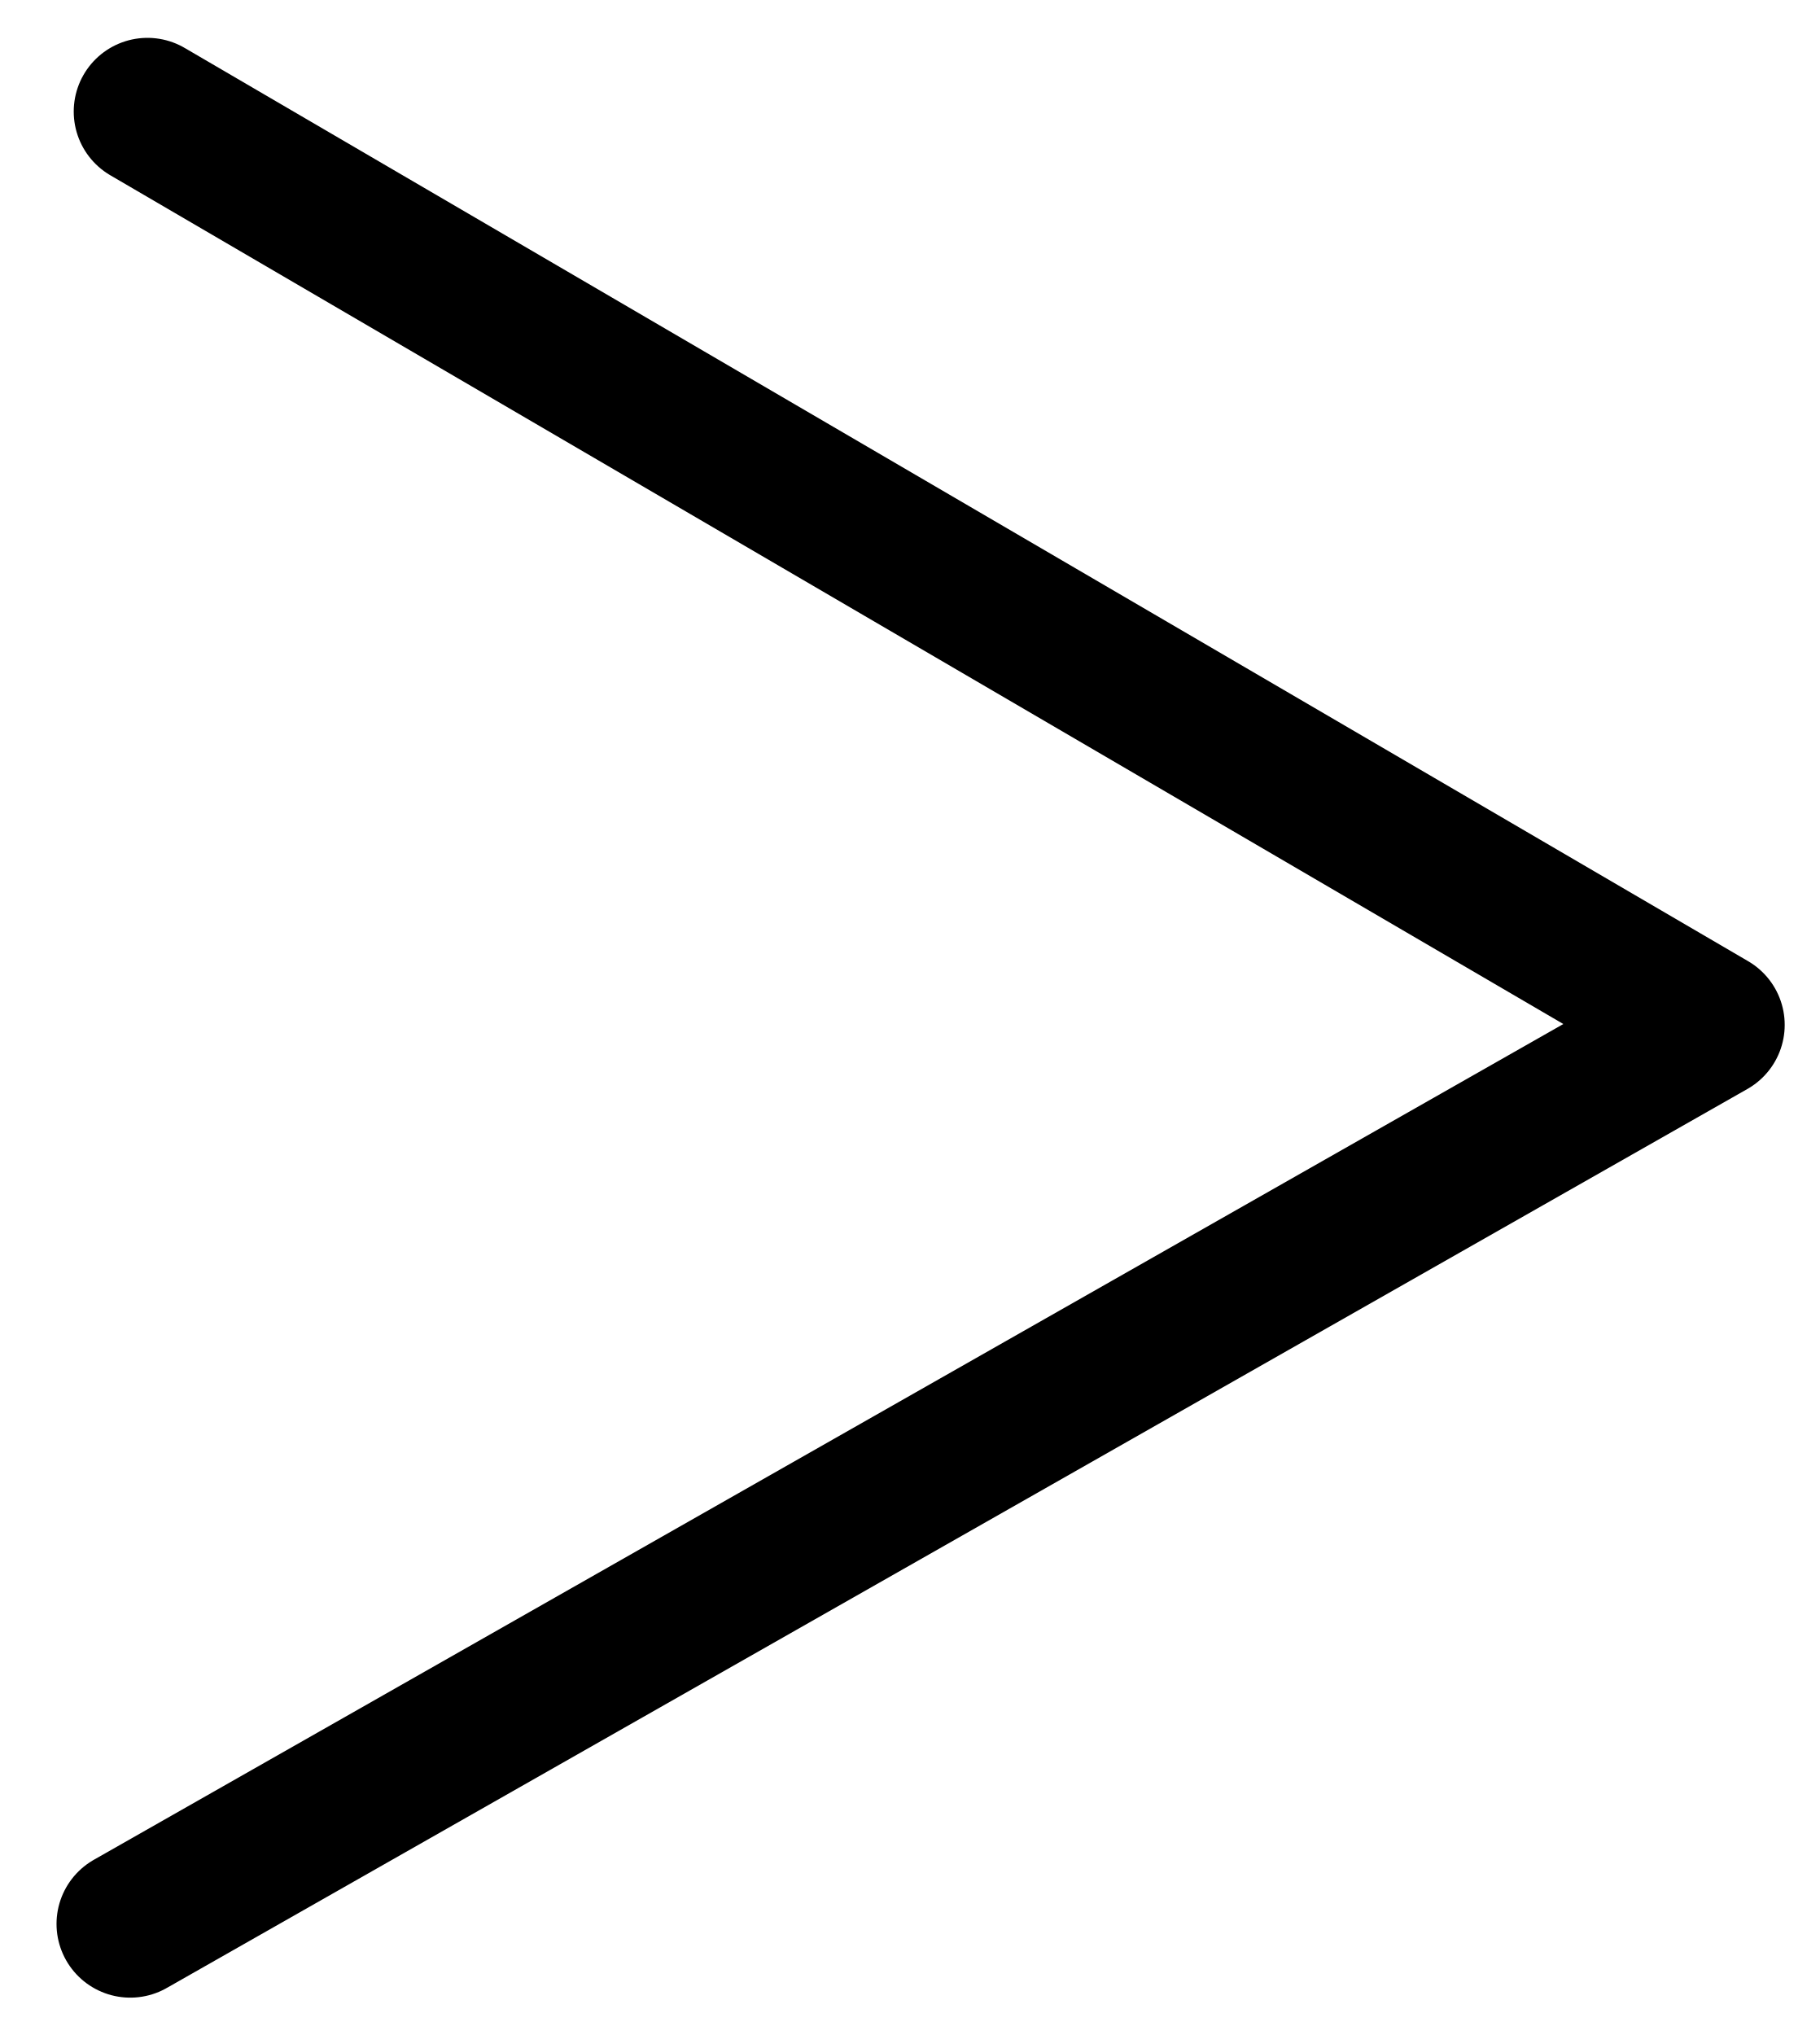
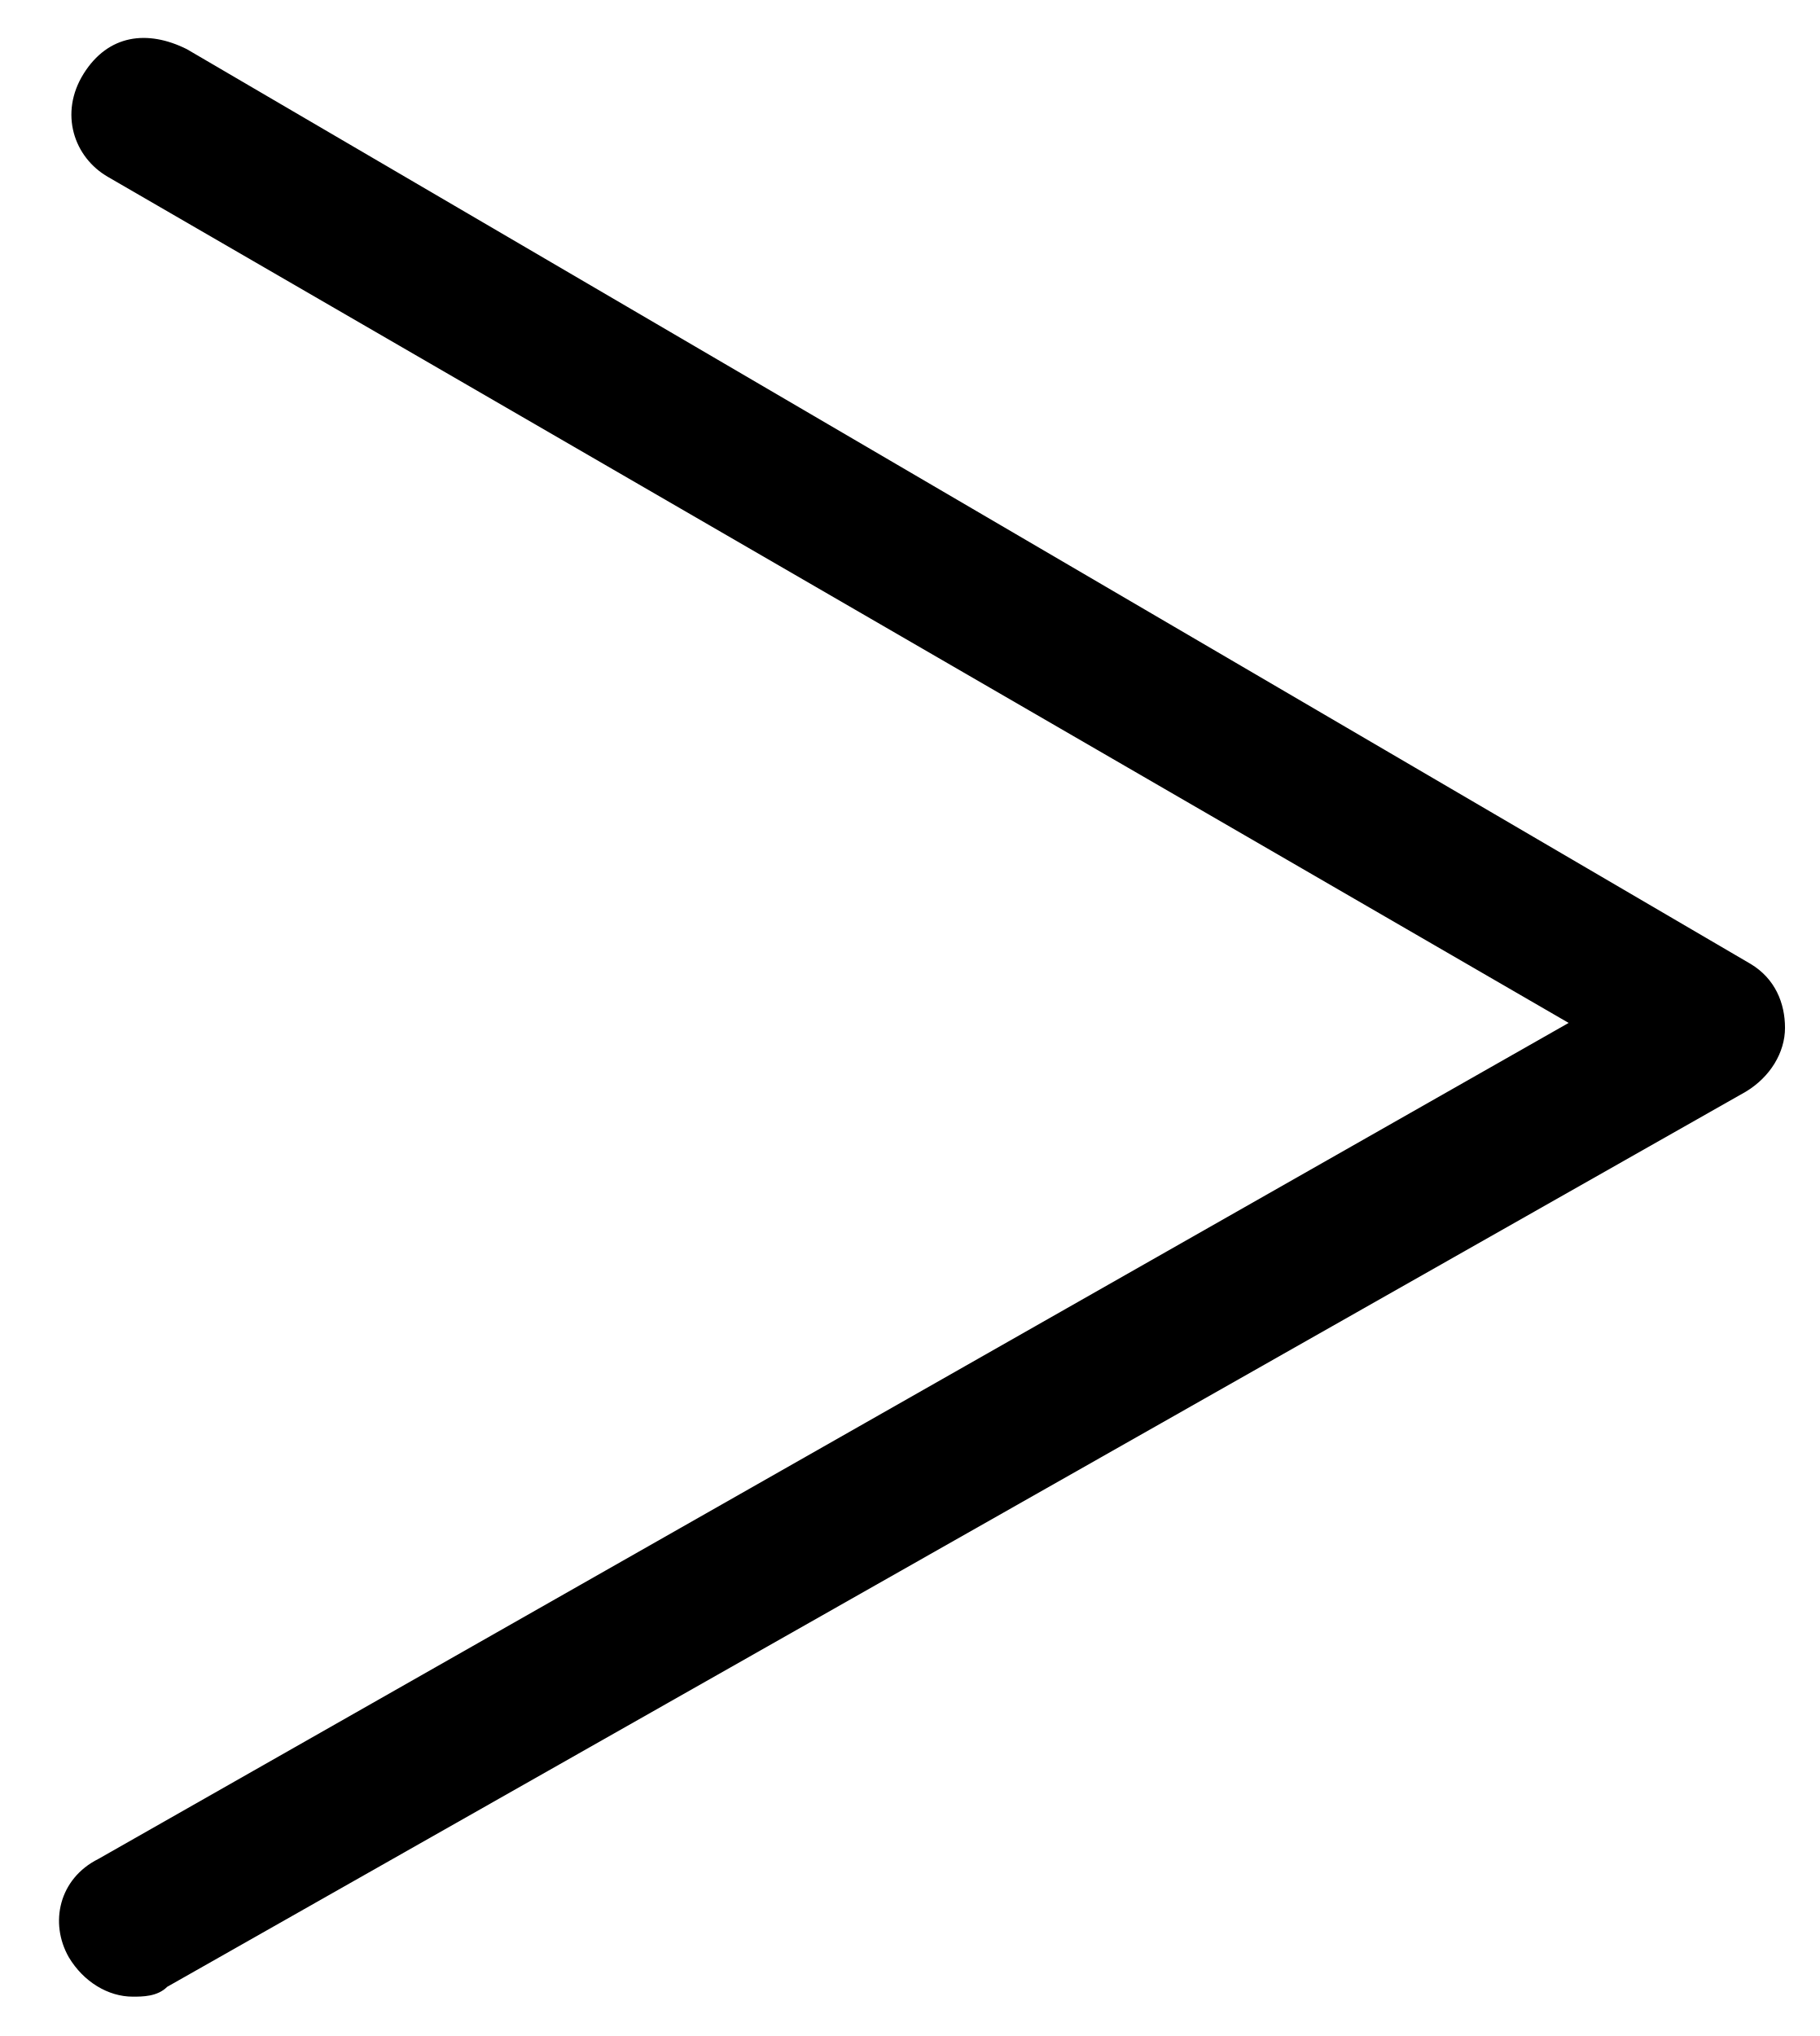
- <svg xmlns="http://www.w3.org/2000/svg" viewBox="0 0 37.02 41.4">
-   <defs>
-     <style>.cls-1{fill:none;stroke:#000;stroke-linecap:round;stroke-linejoin:round;stroke-width:3px;}</style>
-   </defs>
-   <g id="Layer_4" data-name="Layer 4">
-     <path class="cls-1" d="M2.65,39.14,34.81,20.85,3,2.27" />
+ <svg xmlns="http://www.w3.org/2000/svg" version="1.1" id="Layer_1" x="0px" y="0px" viewBox="0 0 37 41.4" style="enable-background:new 0 0 37 41.4;" xml:space="preserve">
+   <g id="Layer_4">
+     <g>
+       <path d="M2.7,40.6c-0.5,0-1-0.3-1.3-0.8c-0.4-0.7-0.2-1.6,0.6-2l29.9-17L2.2,3.6c-0.7-0.4-1-1.3-0.5-2.1S3,0.6,3.8,1l31.8,18.6    c0.5,0.3,0.7,0.8,0.7,1.3c0,0.5-0.3,1-0.8,1.3L3.4,40.4C3.2,40.6,2.9,40.6,2.7,40.6z" />
+     </g>
  </g>
</svg>
